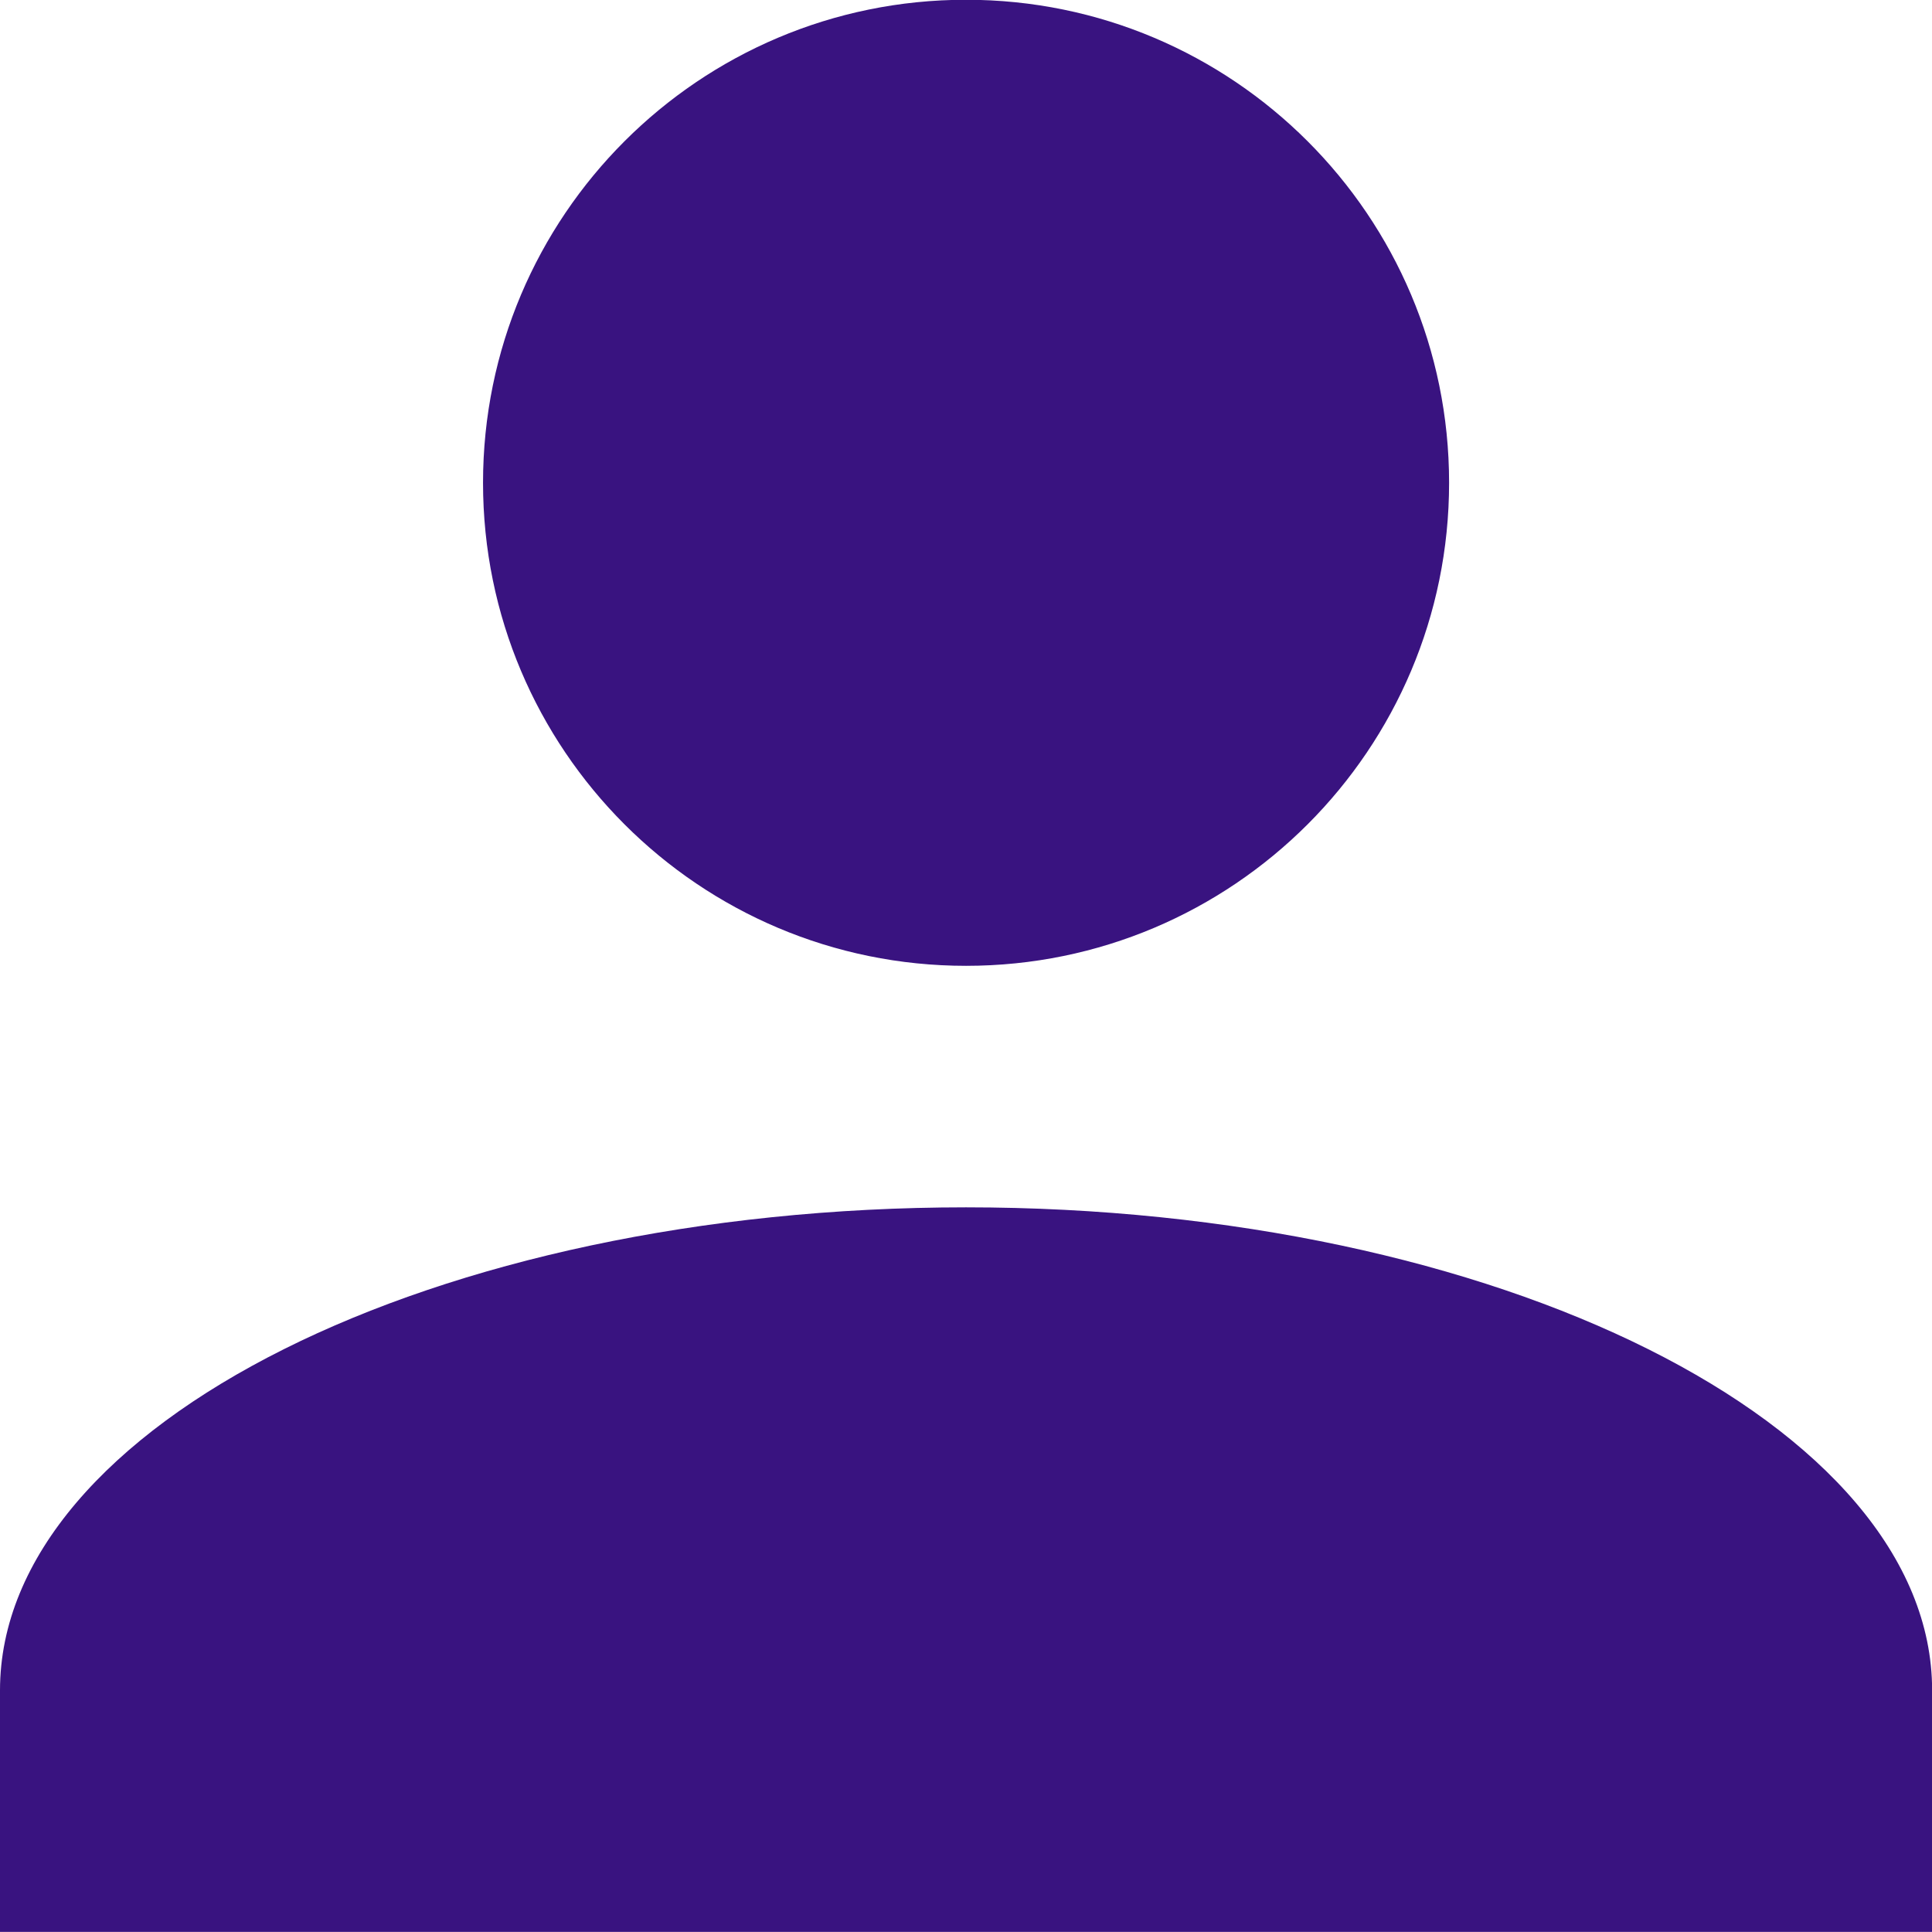
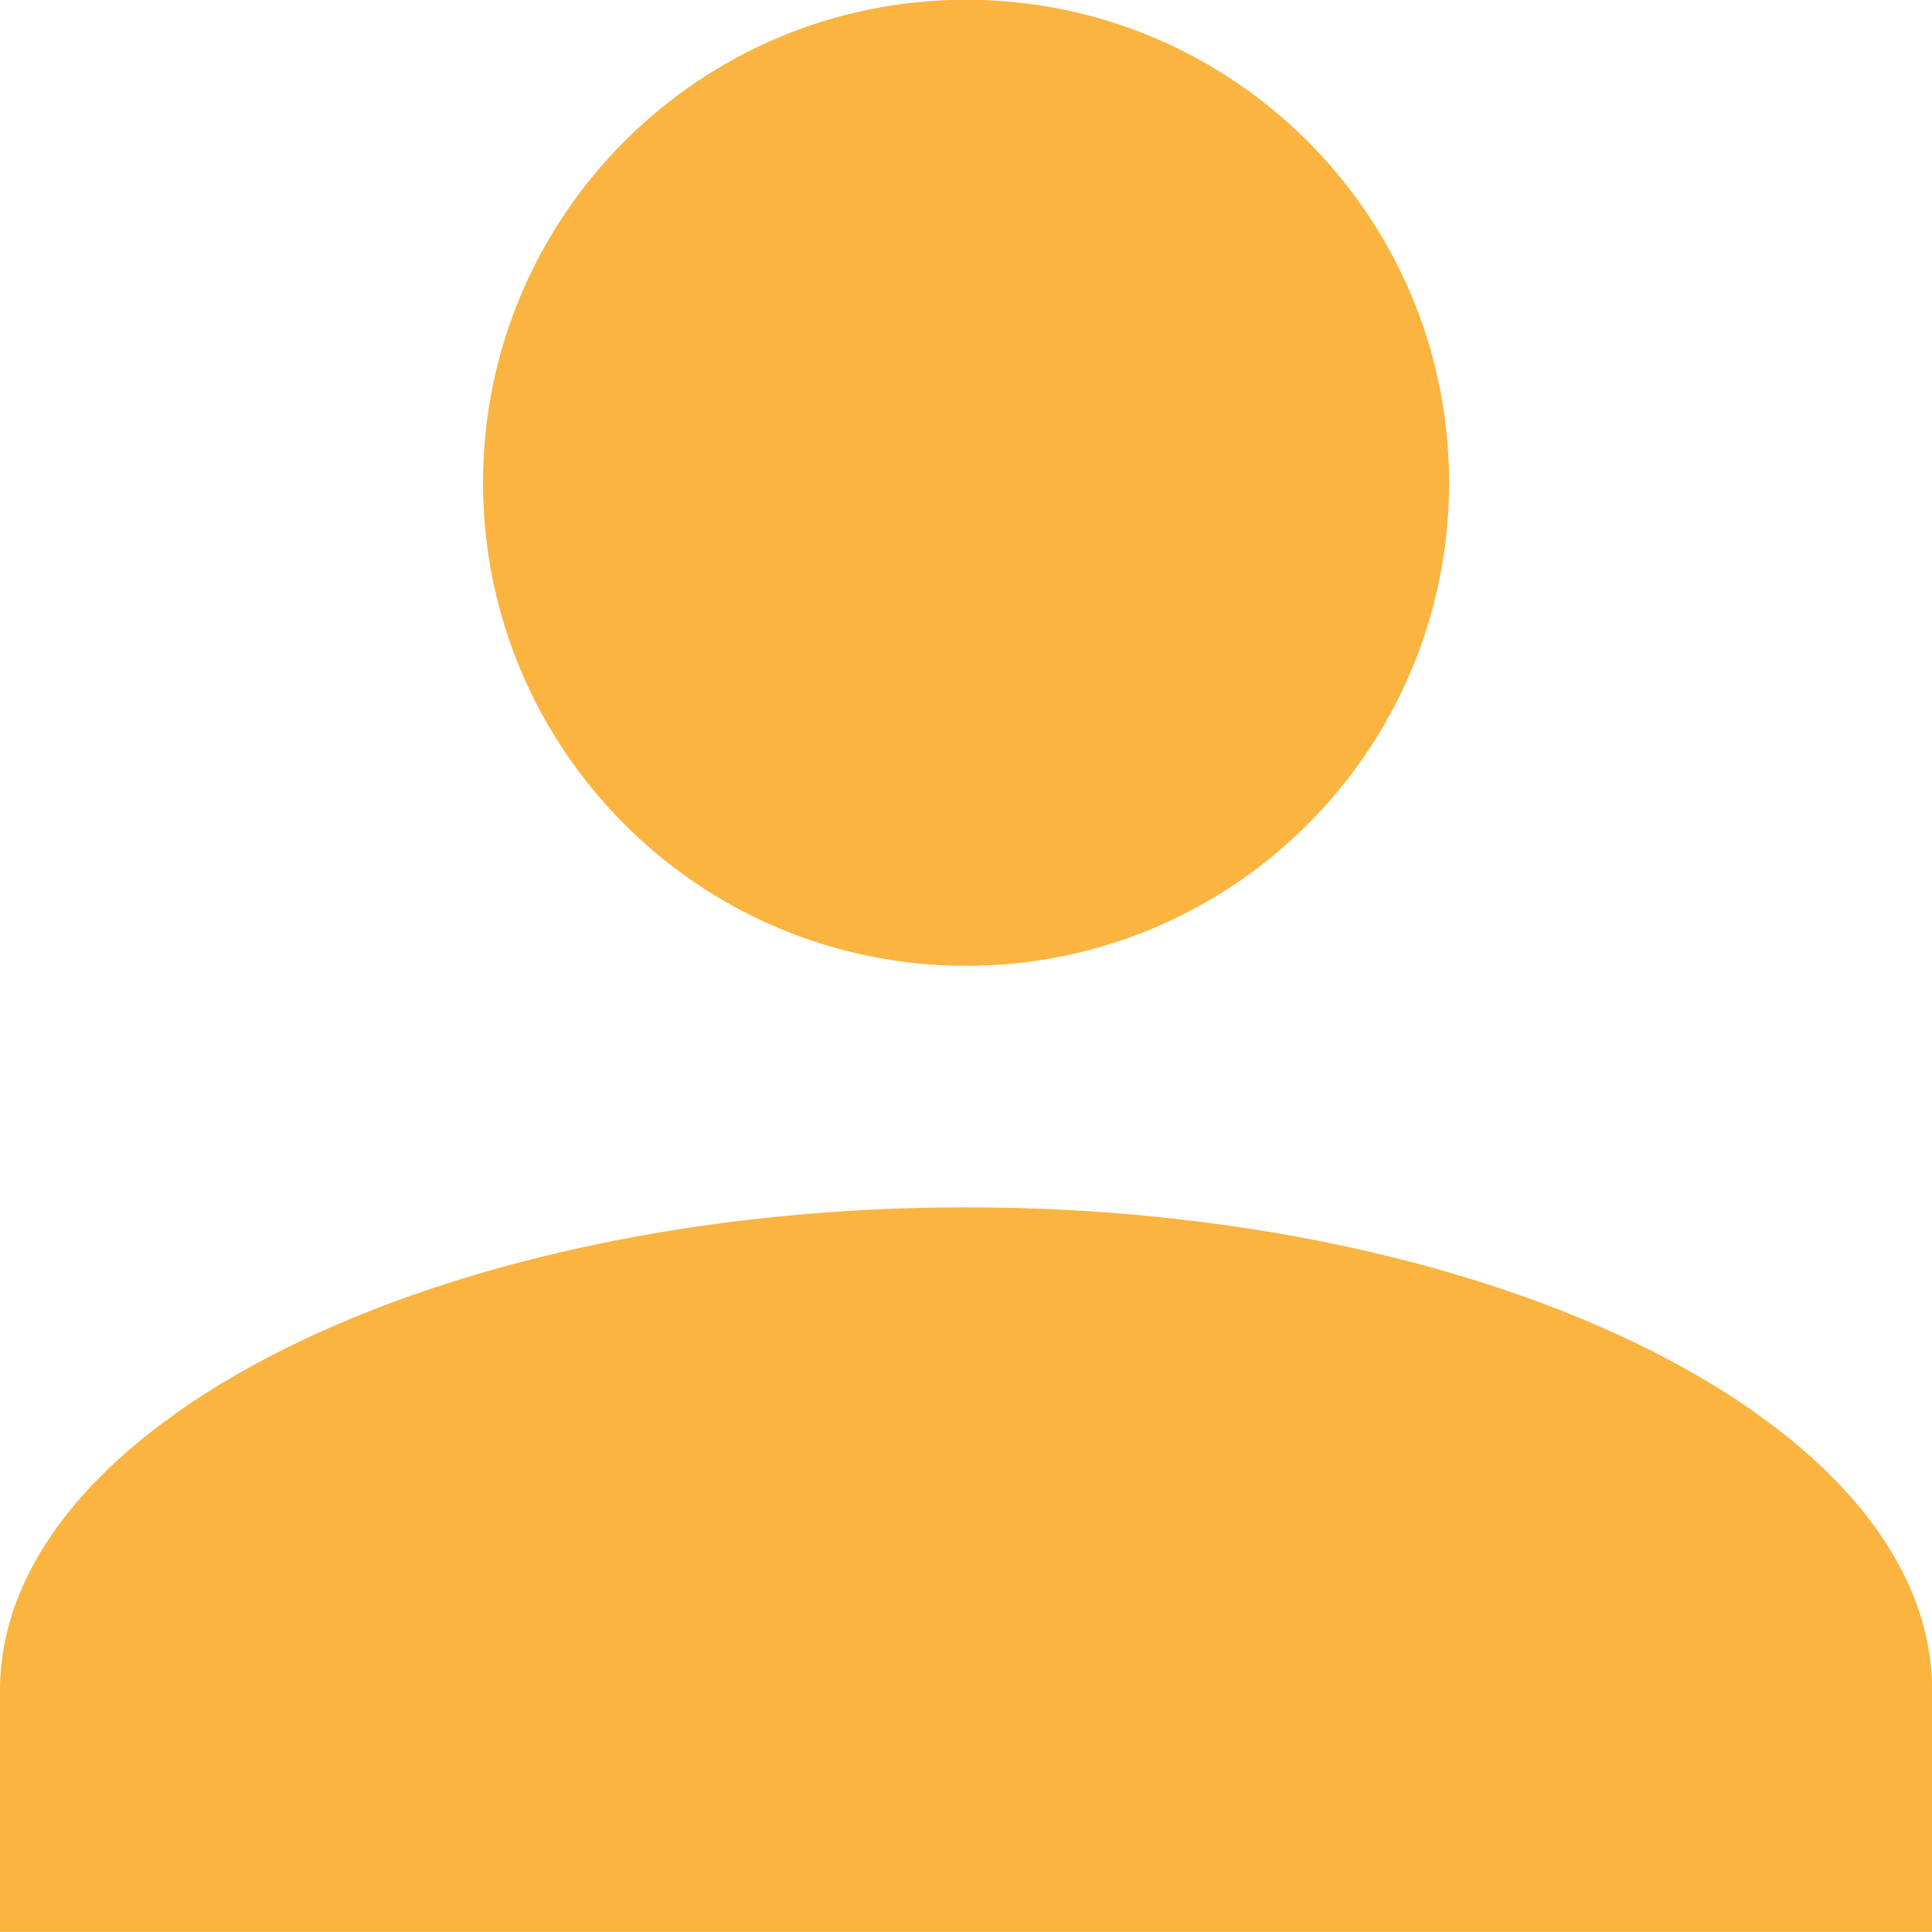
<svg xmlns="http://www.w3.org/2000/svg" width="15.999" height="15.999" viewBox="0 0 15.999 15.999">
-   <path id="Icon" d="M-6120-16074v-2c0-2.2,3.6-4,8-4s8,1.8,8,4v2Zm4-12a4,4,0,0,1,4-4,4,4,0,0,1,4,4,4,4,0,0,1-4,4A4,4,0,0,1-6116-16086Z" transform="translate(6120 16089.998)" fill="#391380" />
+   <path id="Icon" d="M-6120-16074v-2c0-2.2,3.6-4,8-4s8,1.8,8,4v2Zm4-12a4,4,0,0,1,4-4,4,4,0,0,1,4,4,4,4,0,0,1-4,4A4,4,0,0,1-6116-16086Z" transform="translate(6120 16089.998)" fill="#fab43f" />
</svg>
